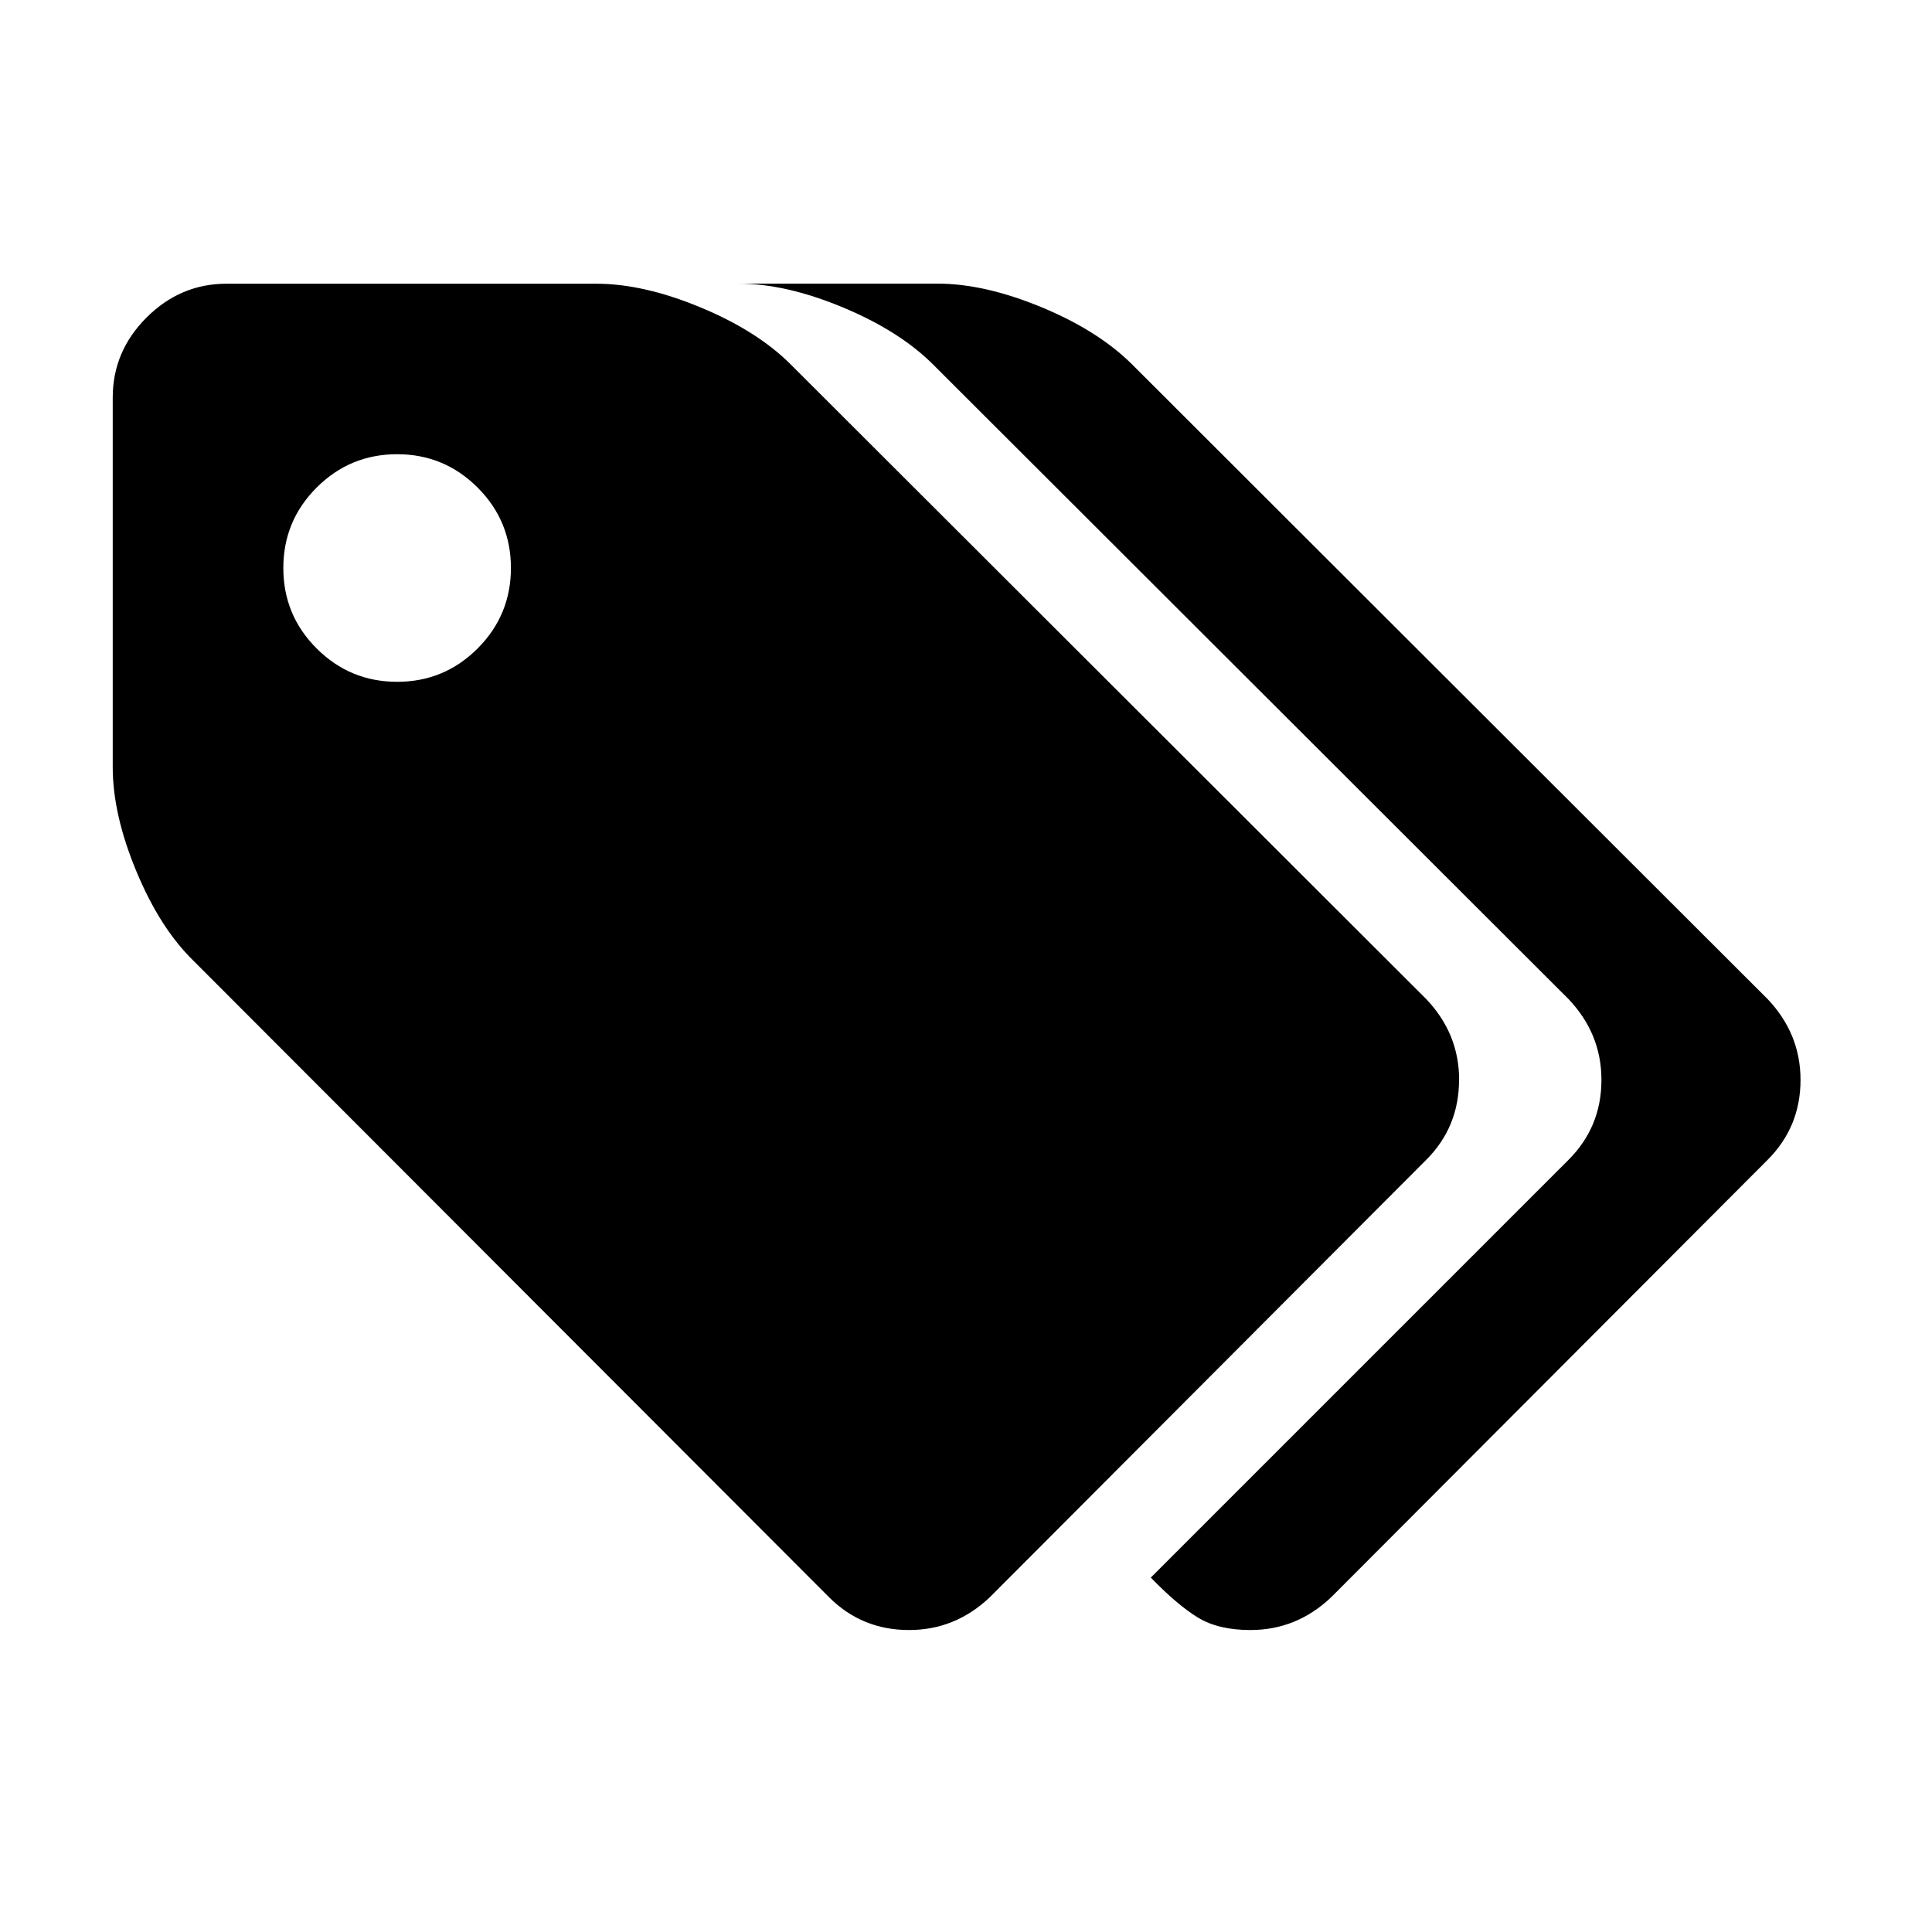
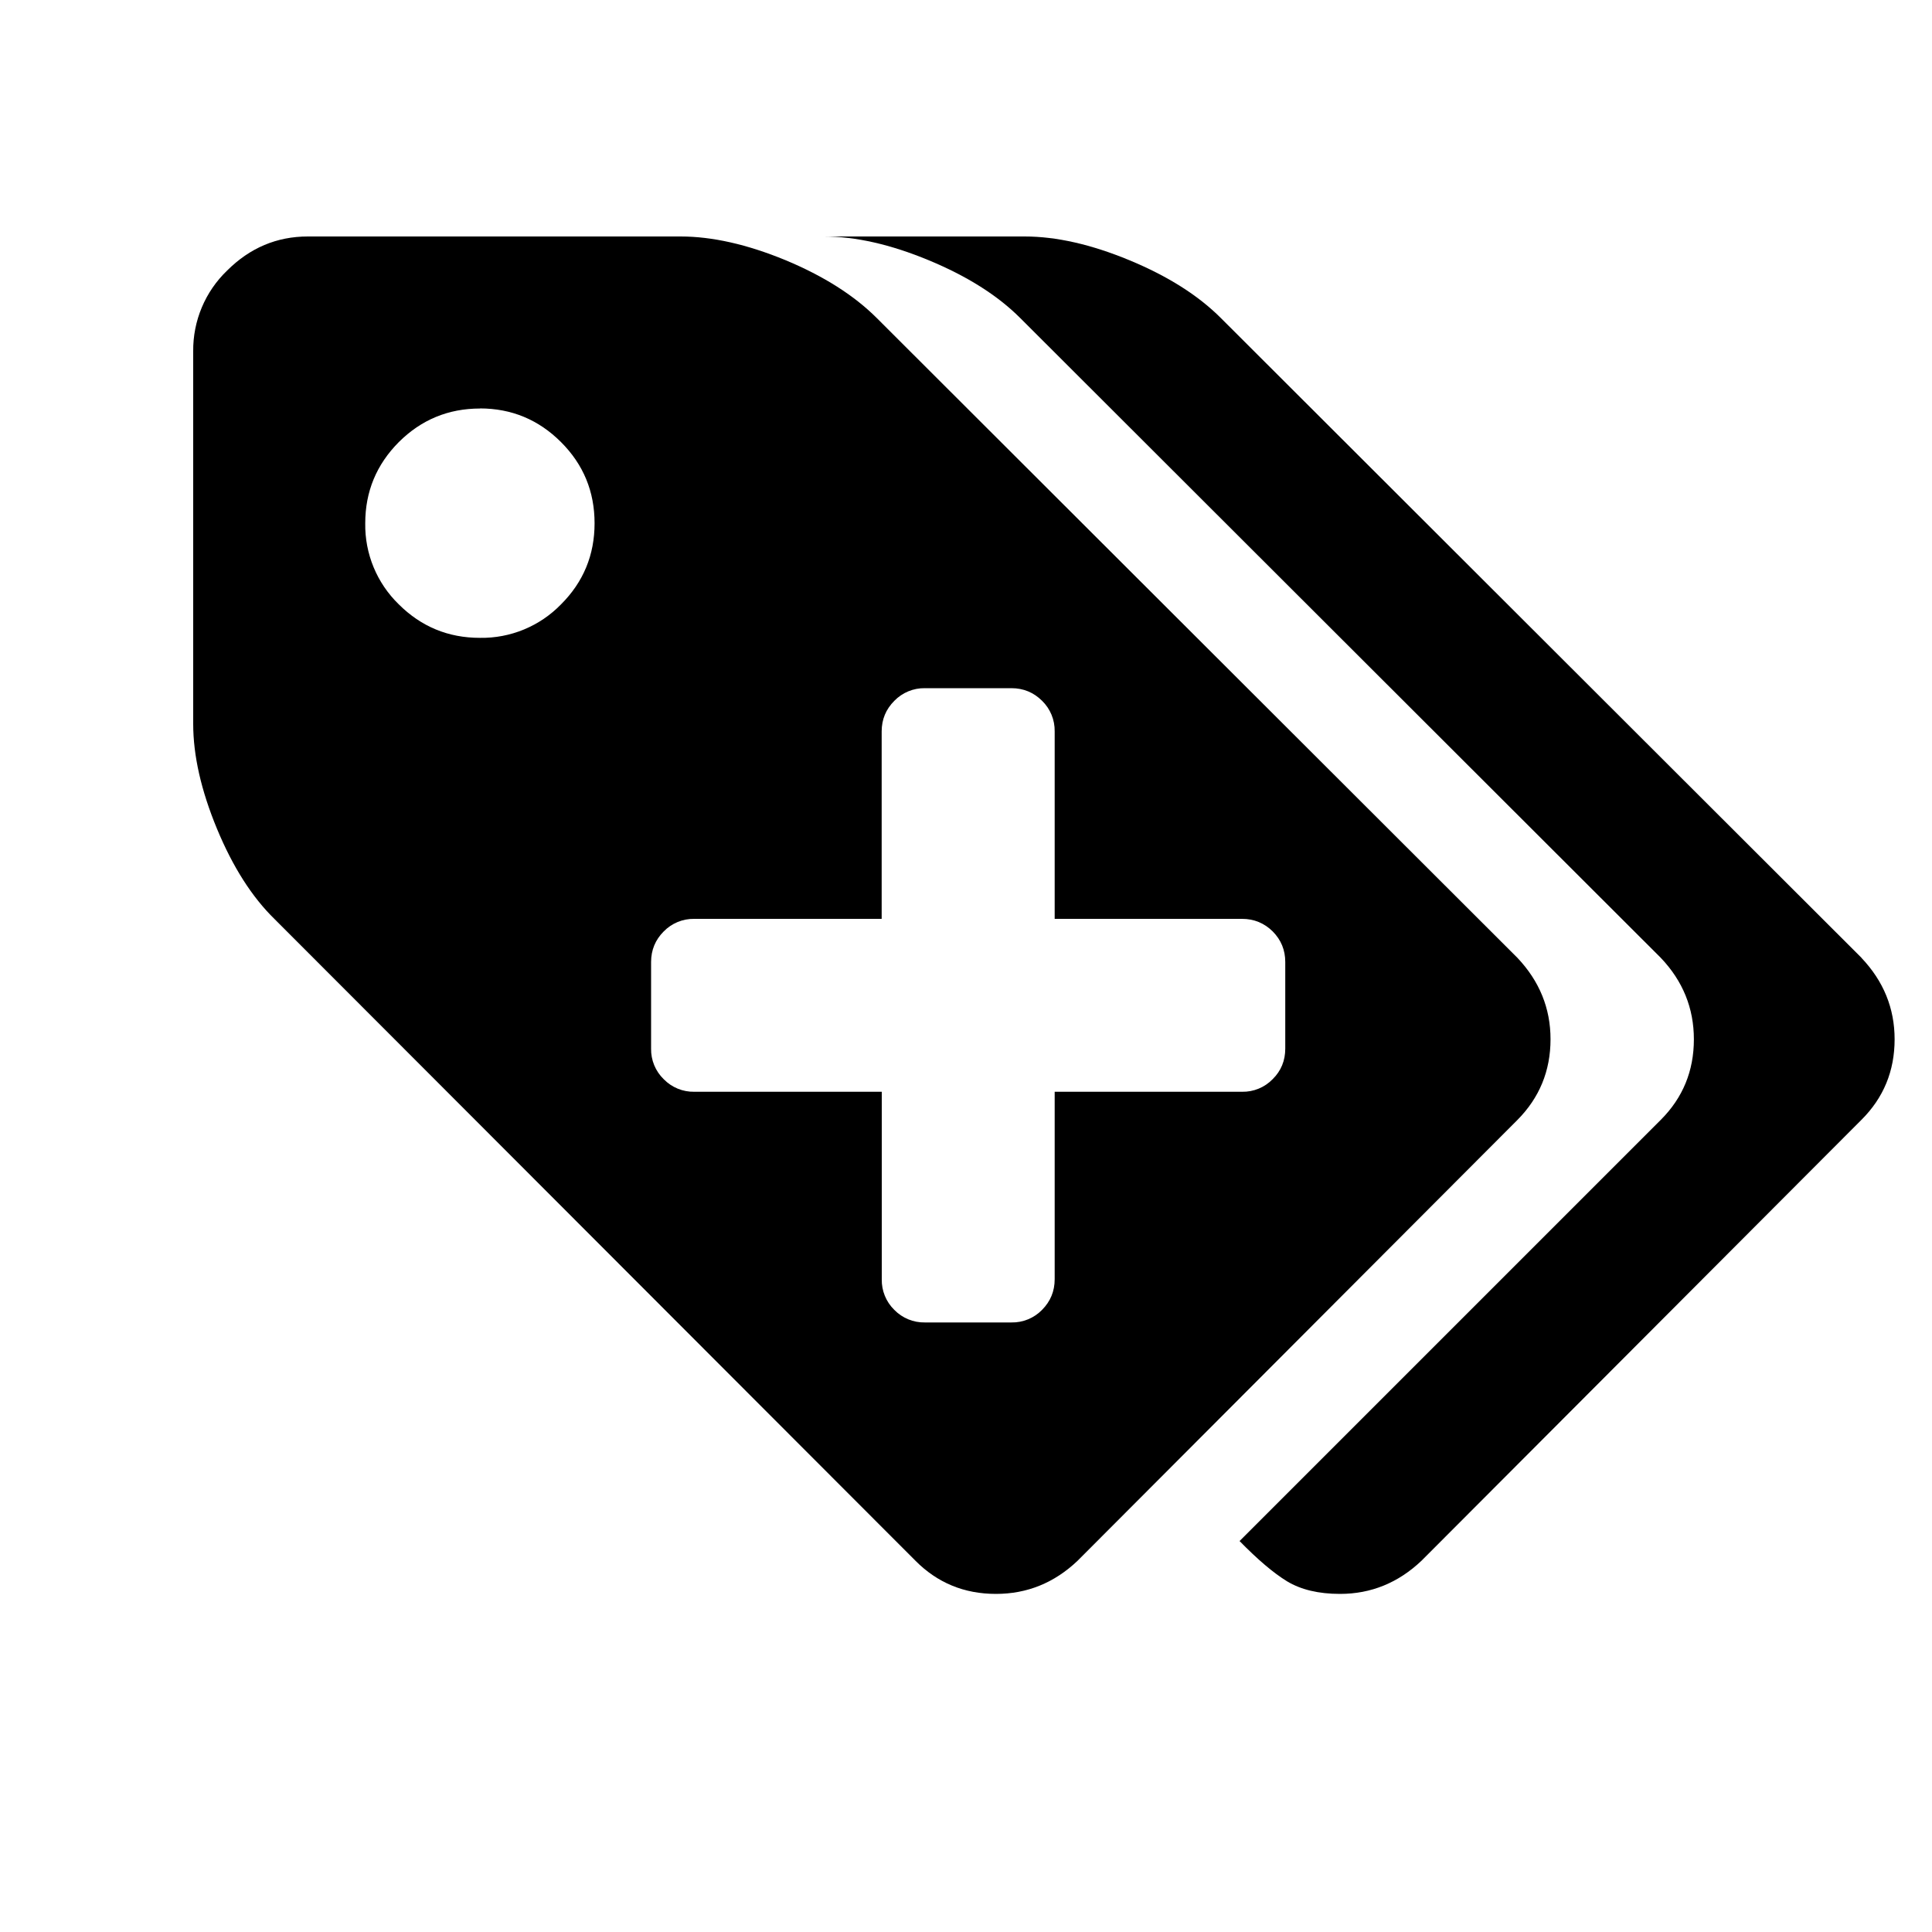
- <svg xmlns="http://www.w3.org/2000/svg" version="1.1" x="0" y="0" width="20" height="20" viewBox="580 0 20 20">
-   <path d="m 595.105,11.18 c 0,-0.319 -0.113,-0.598 -0.34,-0.837 l -6.578,-6.569 c -0.233,-0.233 -0.546,-0.431 -0.938,-0.593 -0.393,-0.163 -0.751,-0.244 -1.077,-0.244 h -3.827 c -0.319,0 -0.595,0.117 -0.828,0.35 -0.233,0.233 -0.35,0.509 -0.35,0.828 v 3.827 c 0,0.325 0.081,0.684 0.244,1.076 0.163,0.393 0.36,0.702 0.593,0.929 l 6.578,6.587 c 0.227,0.227 0.503,0.34 0.828,0.34 0.319,0 0.598,-0.113 0.837,-0.34 l 4.517,-4.527 c 0.227,-0.227 0.34,-0.503 0.34,-0.828 z M 584.944,6.713 c -0.23,0.23 -0.508,0.345 -0.833,0.345 -0.325,0 -0.603,-0.115 -0.833,-0.345 -0.23,-0.23 -0.345,-0.507 -0.345,-0.833 0,-0.325 0.115,-0.603 0.345,-0.833 0.23,-0.23 0.508,-0.345 0.833,-0.345 0.325,0 0.603,0.115 0.833,0.345 0.23,0.23 0.345,0.507 0.345,0.833 -4e-5,0.325 -0.115,0.603 -0.345,0.833 z" id="icon-paste-tags-overwrite-shape" fill="currentColor" />
-   <path d="m 598.298,10.342 -6.578,-6.569 C 591.486,3.54 591.174,3.343 590.781,3.18 590.389,3.018 590.03,2.936 589.705,2.936 h -2.061 c 0.325,0 0.684,0.081 1.076,0.244 0.393,0.163 0.705,0.36 0.939,0.593 l 6.578,6.569 c 0.227,0.239 0.341,0.518 0.341,0.837 0,0.325 -0.114,0.601 -0.341,0.828 l -4.324,4.324 c 0.184,0.19 0.347,0.328 0.488,0.414 0.141,0.086 0.322,0.129 0.543,0.129 0.319,0 0.598,-0.113 0.837,-0.34 l 4.517,-4.527 c 0.227,-0.227 0.341,-0.503 0.341,-0.828 -1.3e-4,-0.319 -0.114,-0.598 -0.341,-0.837 z" id="path877" fill="#000000" />
+ <svg xmlns="http://www.w3.org/2000/svg" version="1.1" x="0" y="0" width="20" height="20" viewBox="0 0 20 20">
+   <path d="M3.187 2.448c-.322 0-.6.118-.835.352A1.142 1.142 0 0 0 2 3.636v3.858c0 .327.082.689.246 1.085.164.396.363.708.598.937l6.632 6.64c.228.23.506.344.834.344.322 0 .604-.114.845-.343l4.553-4.563c.228-.23.343-.508.343-.836 0-.321-.115-.602-.343-.843L9.077 3.293c-.235-.235-.55-.435-.946-.6-.396-.163-.758-.245-1.086-.245zm1.781 1.78c.328 0 .608.117.84.349.232.232.347.512.347.84 0 .327-.115.607-.347.839a1.144 1.144 0 0 1-.84.347c-.327 0-.607-.115-.84-.347a1.144 1.144 0 0 1-.347-.84c0-.327.116-.607.348-.84.232-.231.512-.347.84-.347zm4.607 2.896h.895c.125 0 .23.044.317.13a.432.432 0 0 1 .131.318v1.94h1.94c.124 0 .23.044.317.13.087.088.13.193.13.317v.896c0 .124-.043.23-.13.316a.43.43 0 0 1-.317.131h-1.94v1.94c0 .125-.044.23-.13.317a.431.431 0 0 1-.318.131h-.895a.432.432 0 0 1-.317-.13.431.431 0 0 1-.13-.318v-1.94h-1.94a.431.431 0 0 1-.317-.13.43.43 0 0 1-.131-.317v-.896c0-.124.044-.23.13-.316a.431.431 0 0 1 .317-.131h1.94v-1.94c0-.125.044-.23.131-.317a.431.431 0 0 1 .317-.131z" fill="currentColor" />
+   <path d="M19.27 9.915l-6.632-6.623c-.235-.235-.55-.434-.946-.598-.396-.164-.757-.246-1.085-.246H8.529c.328 0 .69.082 1.085.246.396.164.712.363.947.598l6.631 6.623c.229.24.343.522.343.844 0 .327-.114.605-.343.834l-4.36 4.36c.187.191.35.33.492.417.143.086.325.13.548.13.321 0 .603-.115.844-.344l4.553-4.563c.23-.229.344-.507.344-.834 0-.322-.115-.603-.344-.844z" fill="currentColor" />
</svg>
